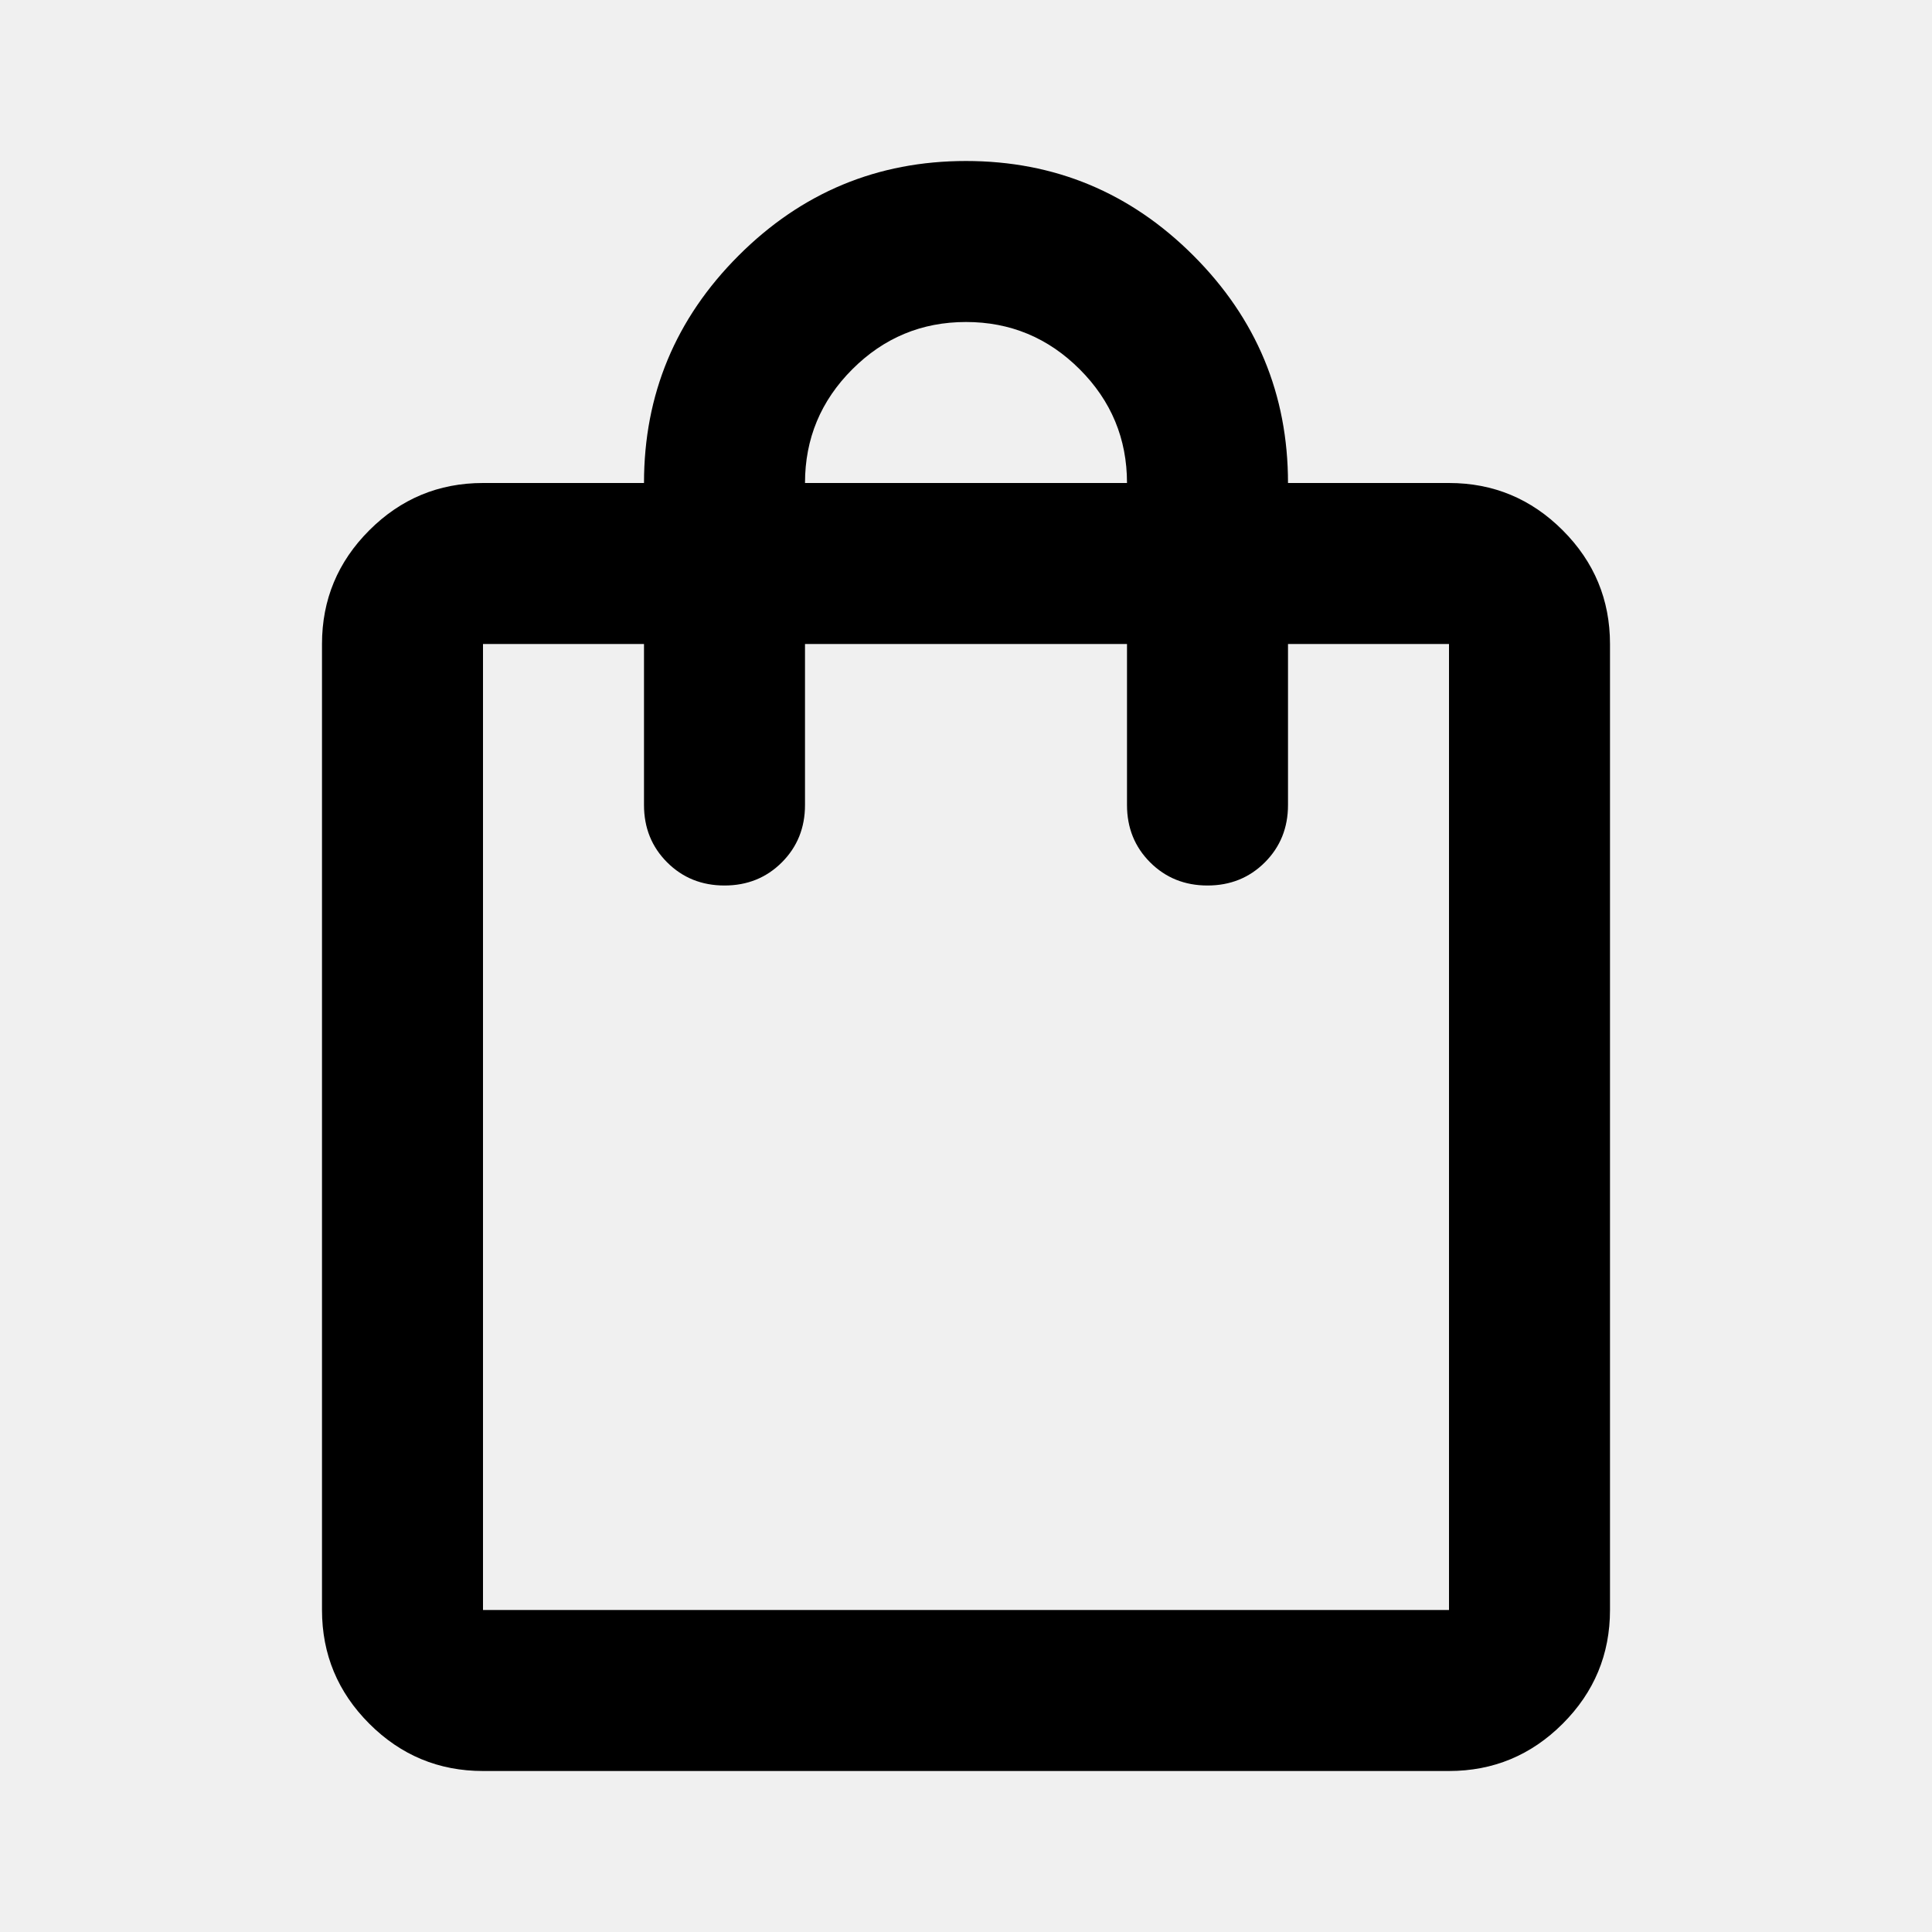
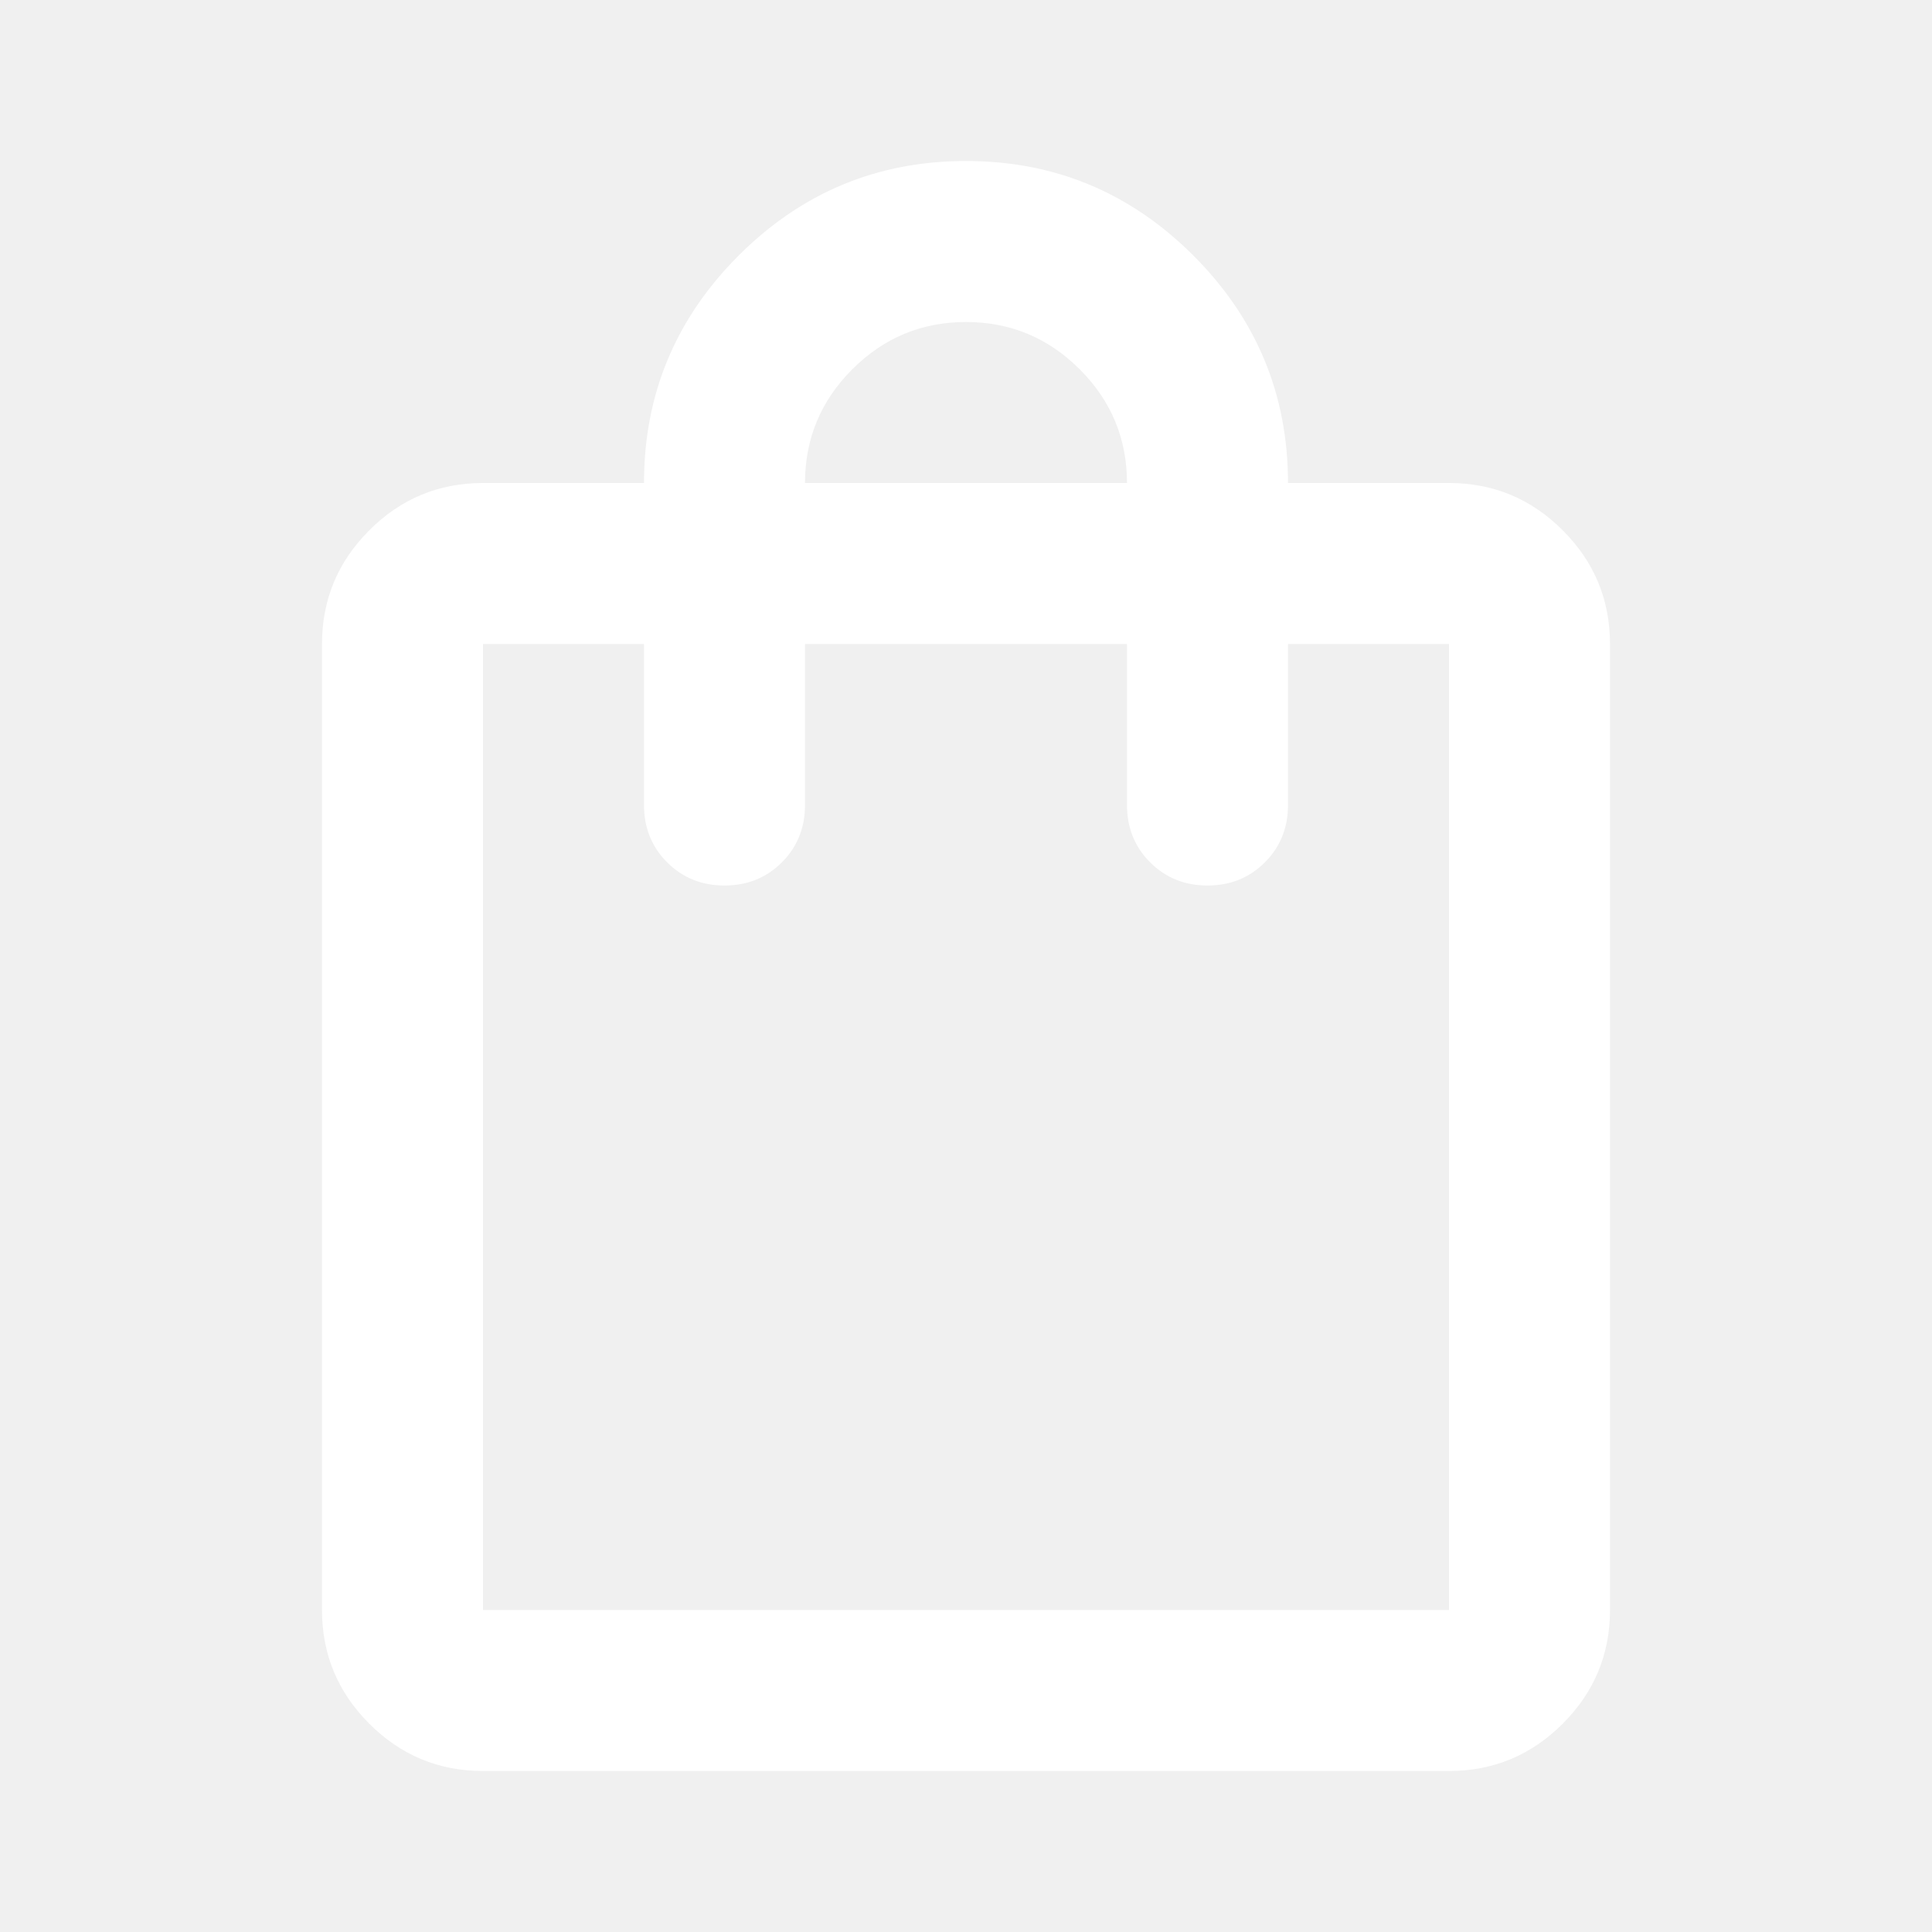
<svg xmlns="http://www.w3.org/2000/svg" height="24" viewBox="0 -960 960 960" width="24">
-   <path d="M240-80q-33 0-56.5-23.5T160-160v-480q0-33 23.5-56.5T240-720h80q0-66 47-113t113-47q66 0 113 47t47 113h80q33 0 56.5 23.5T800-640v480q0 33-23.5 56.5T720-80H240Zm0-80h480v-480h-80v80q0 17-11.5 28.5T600-520q-17 0-28.5-11.5T560-560v-80H400v80q0 17-11.5 28.5T360-520q-17 0-28.5-11.5T320-560v-80h-80v480Zm160-560h160q0-33-23.5-56.5T480-800q-33 0-56.5 23.5T400-720ZM240-160v-480 480Z" />
+   <style>
+ .iColor{
+    fill: white;
+ }
+ </style>
+   <path class="iColor" d="M240-80q-33 0-56.5-23.5T160-160v-480q0-33 23.5-56.5T240-720h80q0-66 47-113t113-47q66 0 113 47t47 113h80q33 0 56.5 23.5T800-640v480q0 33-23.5 56.5T720-80H240Zm0-80h480v-480h-80v80q0 17-11.5 28.5T600-520q-17 0-28.5-11.5T560-560v-80H400v80q0 17-11.5 28.5T360-520q-17 0-28.5-11.5T320-560v-80h-80v480Zm160-560h160q0-33-23.5-56.5T480-800q-33 0-56.5 23.5T400-720ZM240-160v-480 480Z" />
</svg>
